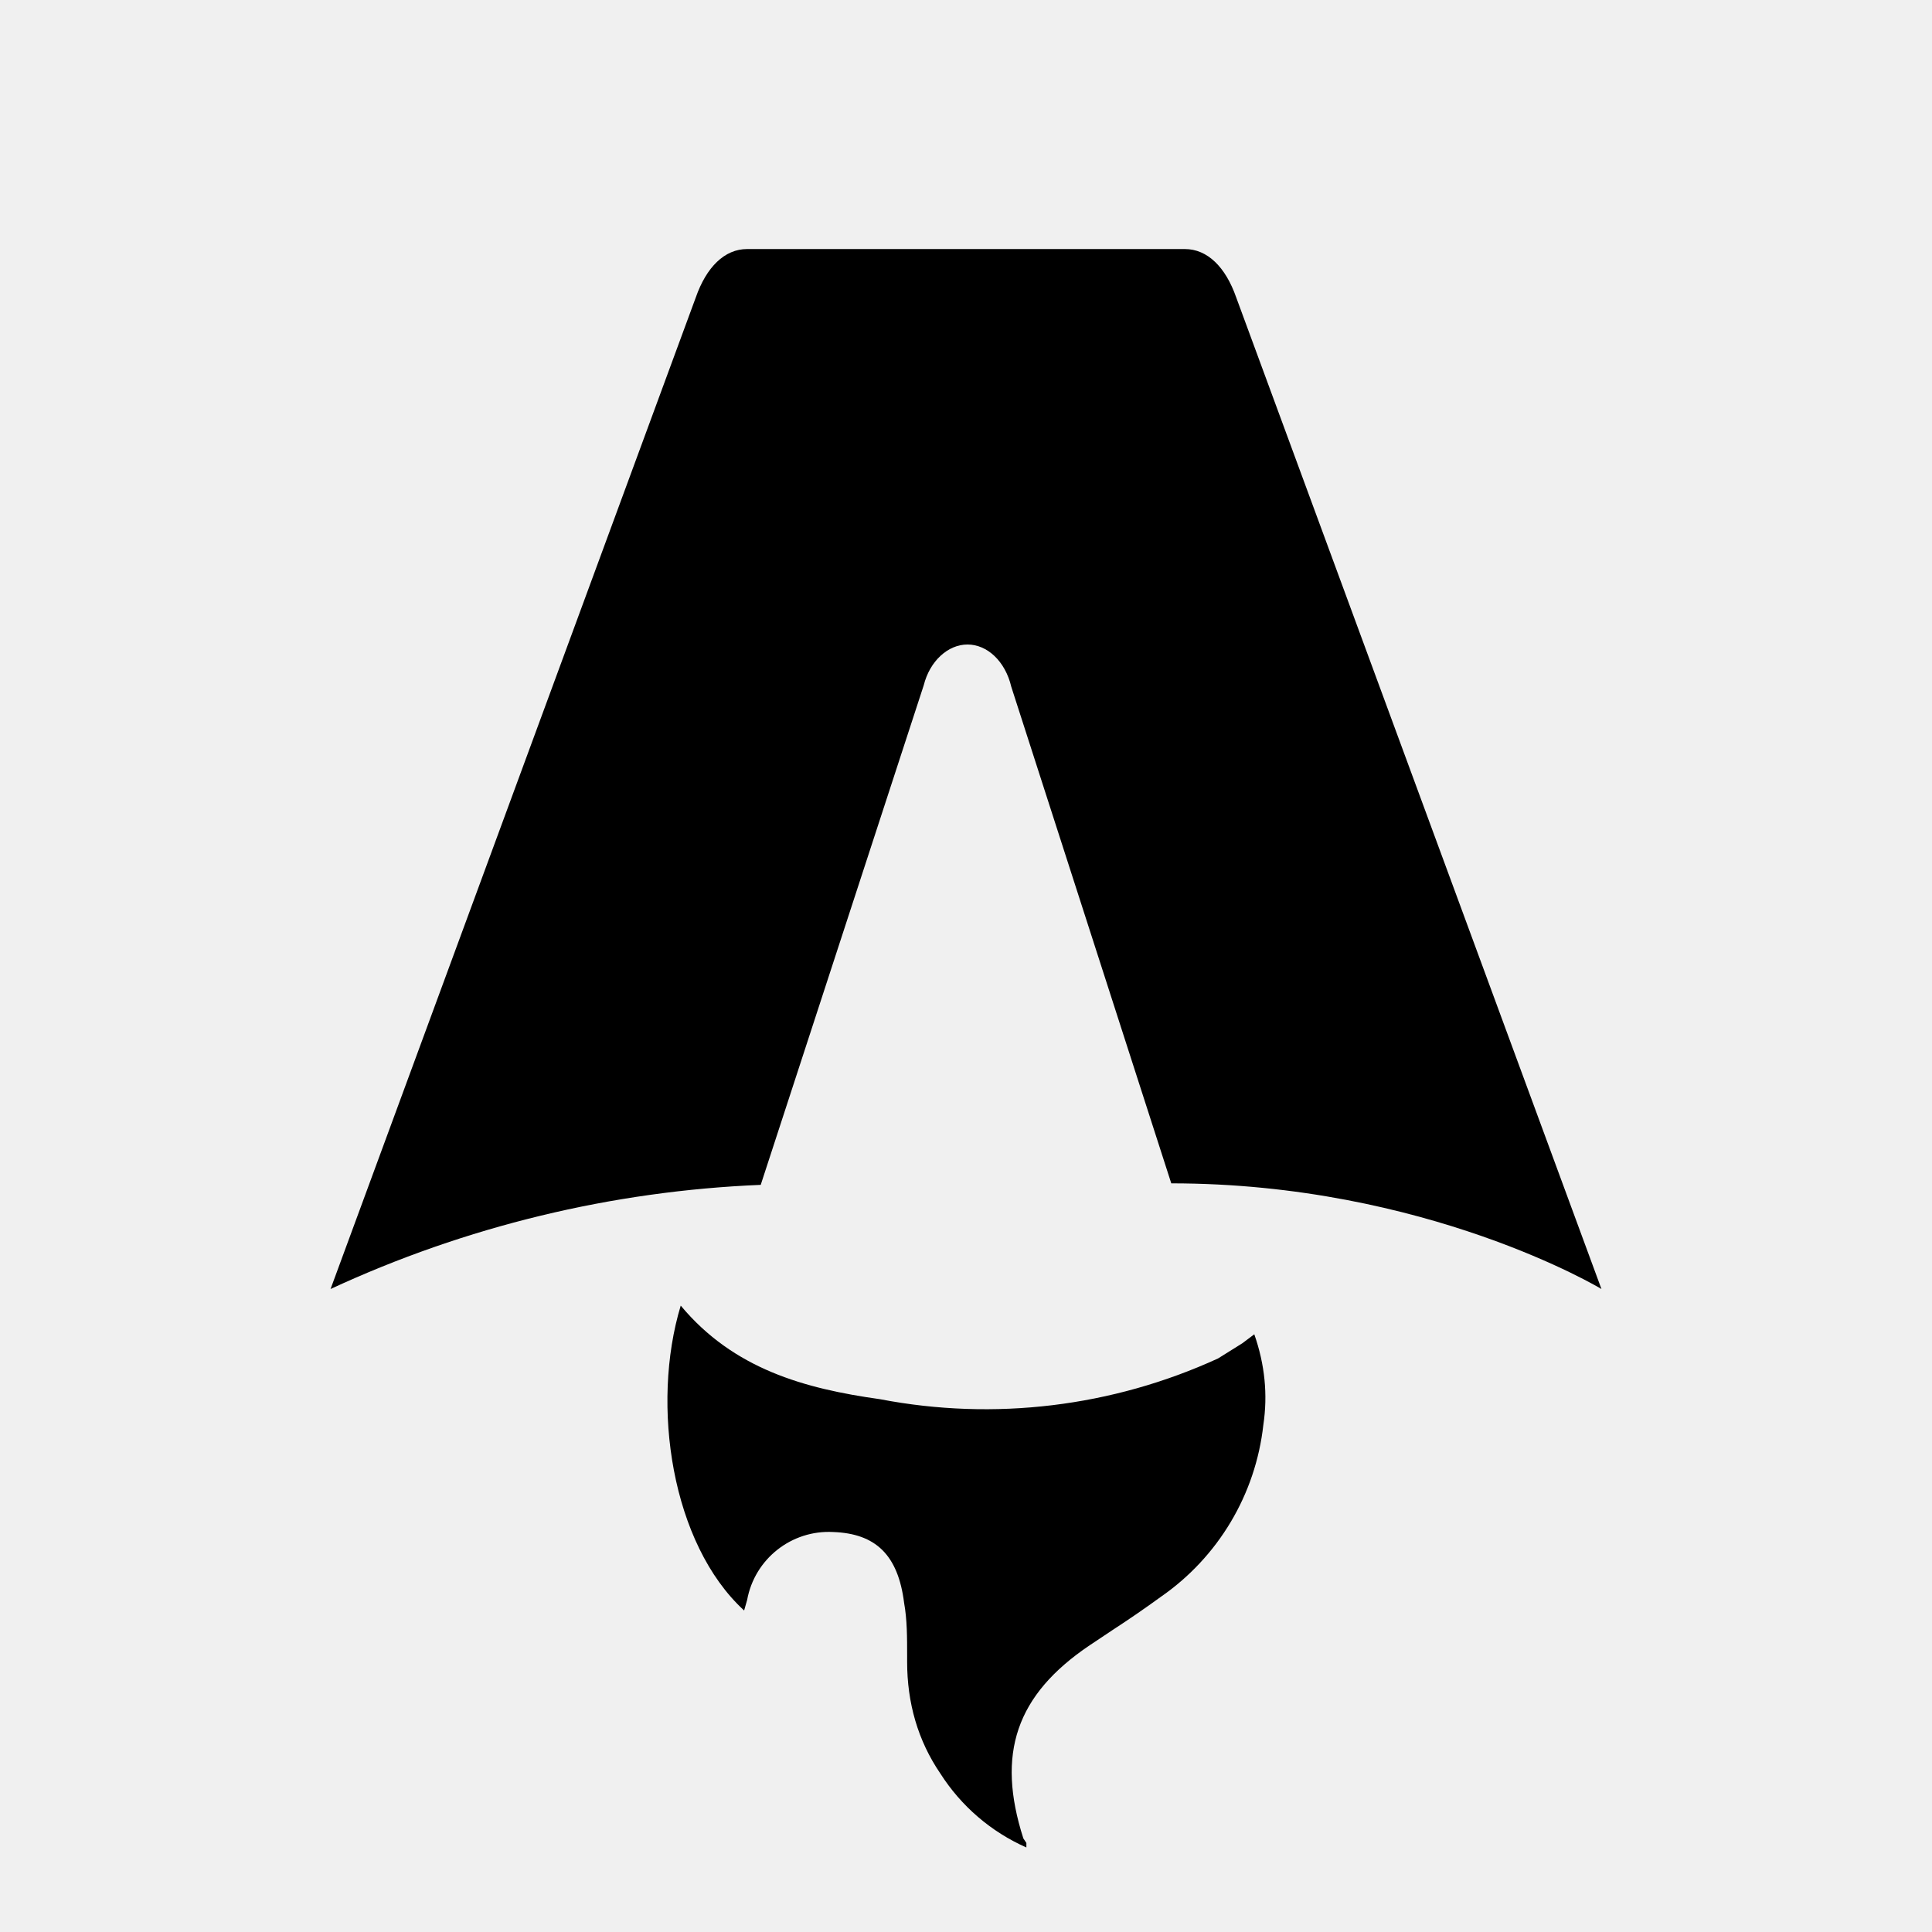
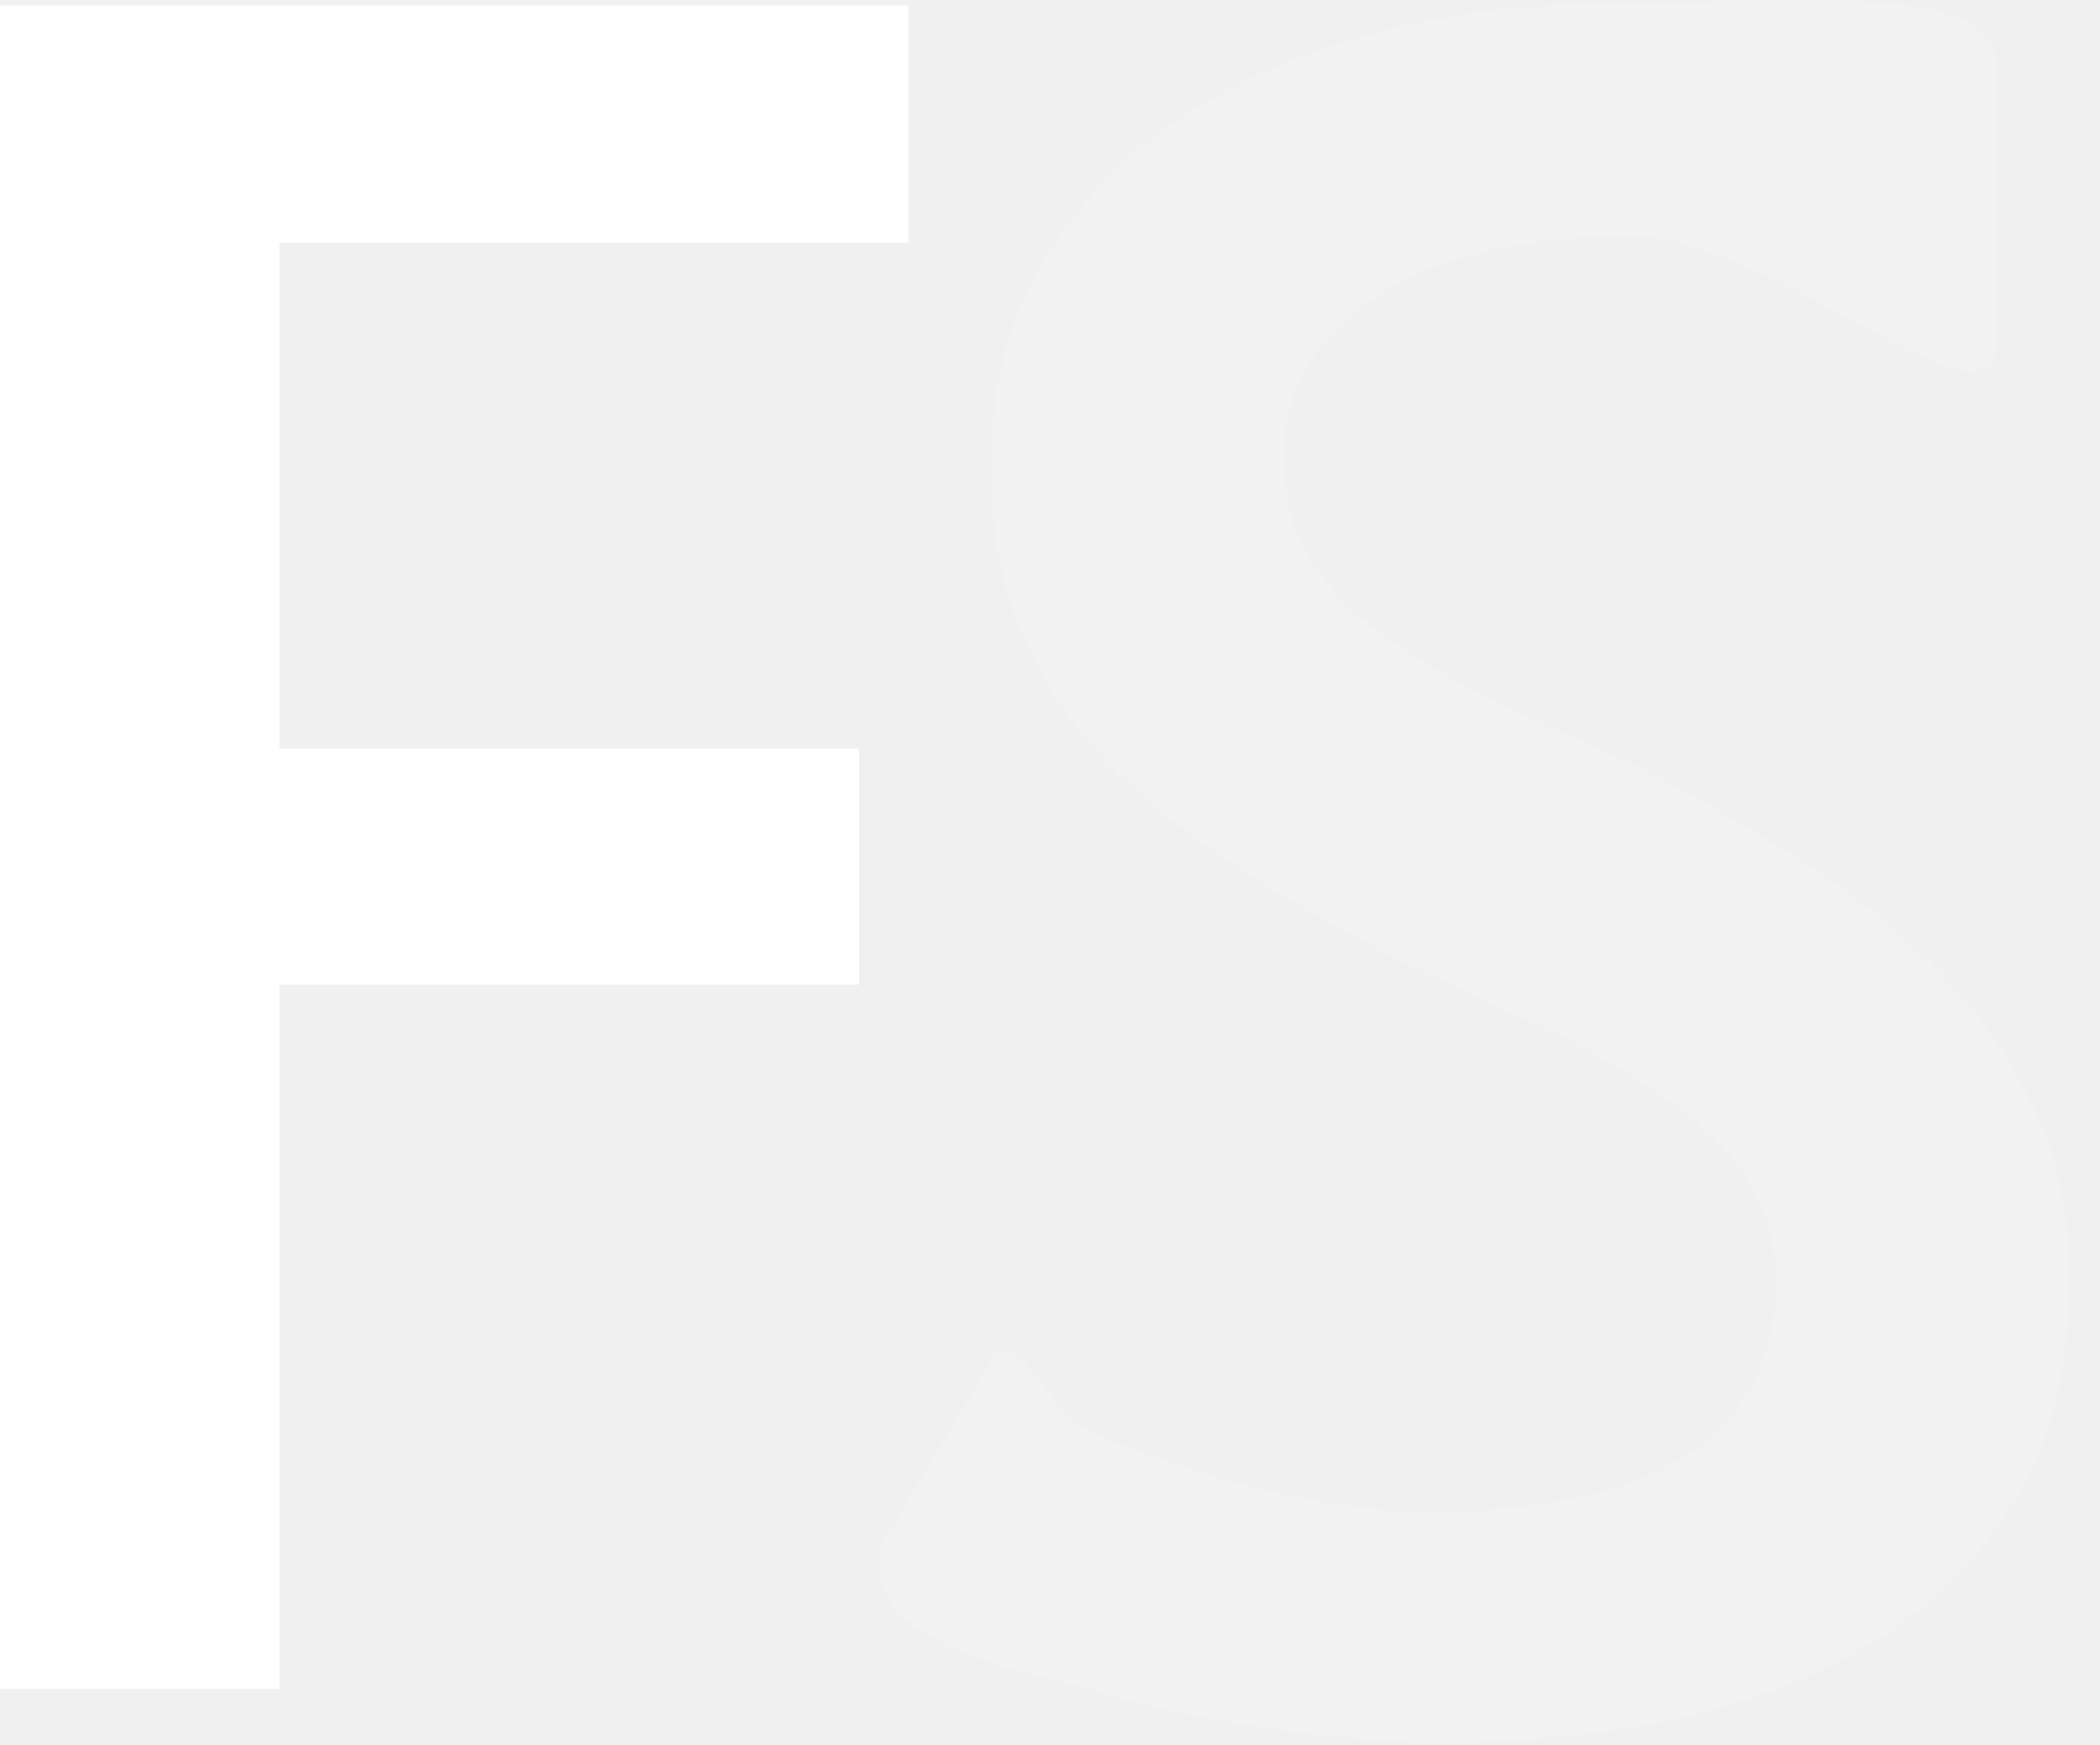
- <svg xmlns="http://www.w3.org/2000/svg" fill="none" viewBox="0 0 128 128">
-   <path d="M50.4 78.5a75.1 75.1 0 0 0-28.5 6.9l24.2-65.7c.7-2 1.9-3.2 3.4-3.2h29c1.5 0 2.7 1.2 3.4 3.2l24.2 65.7s-11.6-7-28.5-7L67 45.5c-.4-1.7-1.6-2.8-2.9-2.8-1.3 0-2.5 1.1-2.9 2.7L50.4 78.5Zm-1.1 28.2Zm-4.2-20.2c-2 6.6-.6 15.8 4.2 20.2a17.5 17.5 0 0 1 .2-.7 5.5 5.5 0 0 1 5.7-4.5c2.8.1 4.3 1.5 4.7 4.7.2 1.1.2 2.3.2 3.5v.4c0 2.7.7 5.2 2.2 7.4a13 13 0 0 0 5.7 4.9v-.3l-.2-.3c-1.8-5.6-.5-9.5 4.4-12.8l1.5-1a73 73 0 0 0 3.2-2.2 16 16 0 0 0 6.8-11.4c.3-2 .1-4-.6-6l-.8.6-1.6 1a37 37 0 0 1-22.4 2.7c-5-.7-9.7-2-13.2-6.2Z" />
-   <style>
-         path { fill: #000; }
-         @media (prefers-color-scheme: dark) {
-             path { fill: #FFF; }
-         }
-     </style>
+ <svg xmlns="http://www.w3.org/2000/svg" id="Capa_1" data-name="Capa 1" viewBox="0 0 325 270">
+   <path d="M140.59 37.55H43.23v78.29h89.73v36.51H43.23v108.98H0V.86h140.59z" style="stroke-width:0;fill:#fff" />
+   <path d="M320.25 197.94c0 13.2-2.66 24.34-7.99 33.43-5.33 9.08-12.5 16.47-21.52 22.16-9.03 5.69-19.41 9.8-31.15 12.35-11.75 2.54-24.16 3.81-37.24 3.81-4.36 0-9.72-.33-16.08-1-6.35-.66-12.86-1.63-19.52-2.9s-12.96-2.82-18.89-4.64c-5.94-1.81-36.28-6.38-31.28-22.38l16.93-28.29c4.07-5.71 8.55 7.38 14.07 10.29 5.51 2.9 11.54 4.87 17.71 6.87 6.18 2 12.36 3.54 18.53 4.63 6.18 1.09 11.87 1.64 17.08 1.64 18.16 0 31.69-3.03 40.59-9.08q13.35-9.09 13.35-26.34c0-6.18-1.48-11.54-4.45-16.08s-7.11-8.68-12.44-12.44c-5.33-3.75-11.6-7.36-18.8-10.81a1297 1297 0 0 0-23.16-10.8c-8.84-4.73-17.07-9.51-24.7-14.35-7.63-4.85-14.26-10.2-19.89-16.08q-8.445-8.805-13.26-19.89c-3.21-7.38-4.81-16.04-4.81-25.97 0-12.23 2.75-22.86 8.26-31.88s12.78-16.47 21.8-22.34 19.28-10.23 30.79-13.08C225.68 1.93 237.43.5 249.41.5c27.25 0 58.58-3.73 59.58 9.26v42.69c0 17.32-33.78-15.98-57.03-15.98-6.42 0-12.81.6-19.17 1.81-6.35 1.21-12.05 3.21-17.07 6-5.03 2.78-9.11 6.35-12.26 10.71s-4.72 9.63-4.72 15.81c0 5.81 1.21 10.83 3.63 15.07s5.96 8.12 10.63 11.63q6.99 5.265 17.07 10.26c6.72 3.33 14.5 6.93 23.34 10.81 9.08 4.72 17.65 9.69 25.7 14.89 8.05 5.21 15.14 10.96 21.25 17.26 6.12 6.3 10.96 13.29 14.54 20.98 3.57 7.69 5.35 16.44 5.35 26.24" style="fill:#f2f2f2;stroke-width:0" />
</svg>
